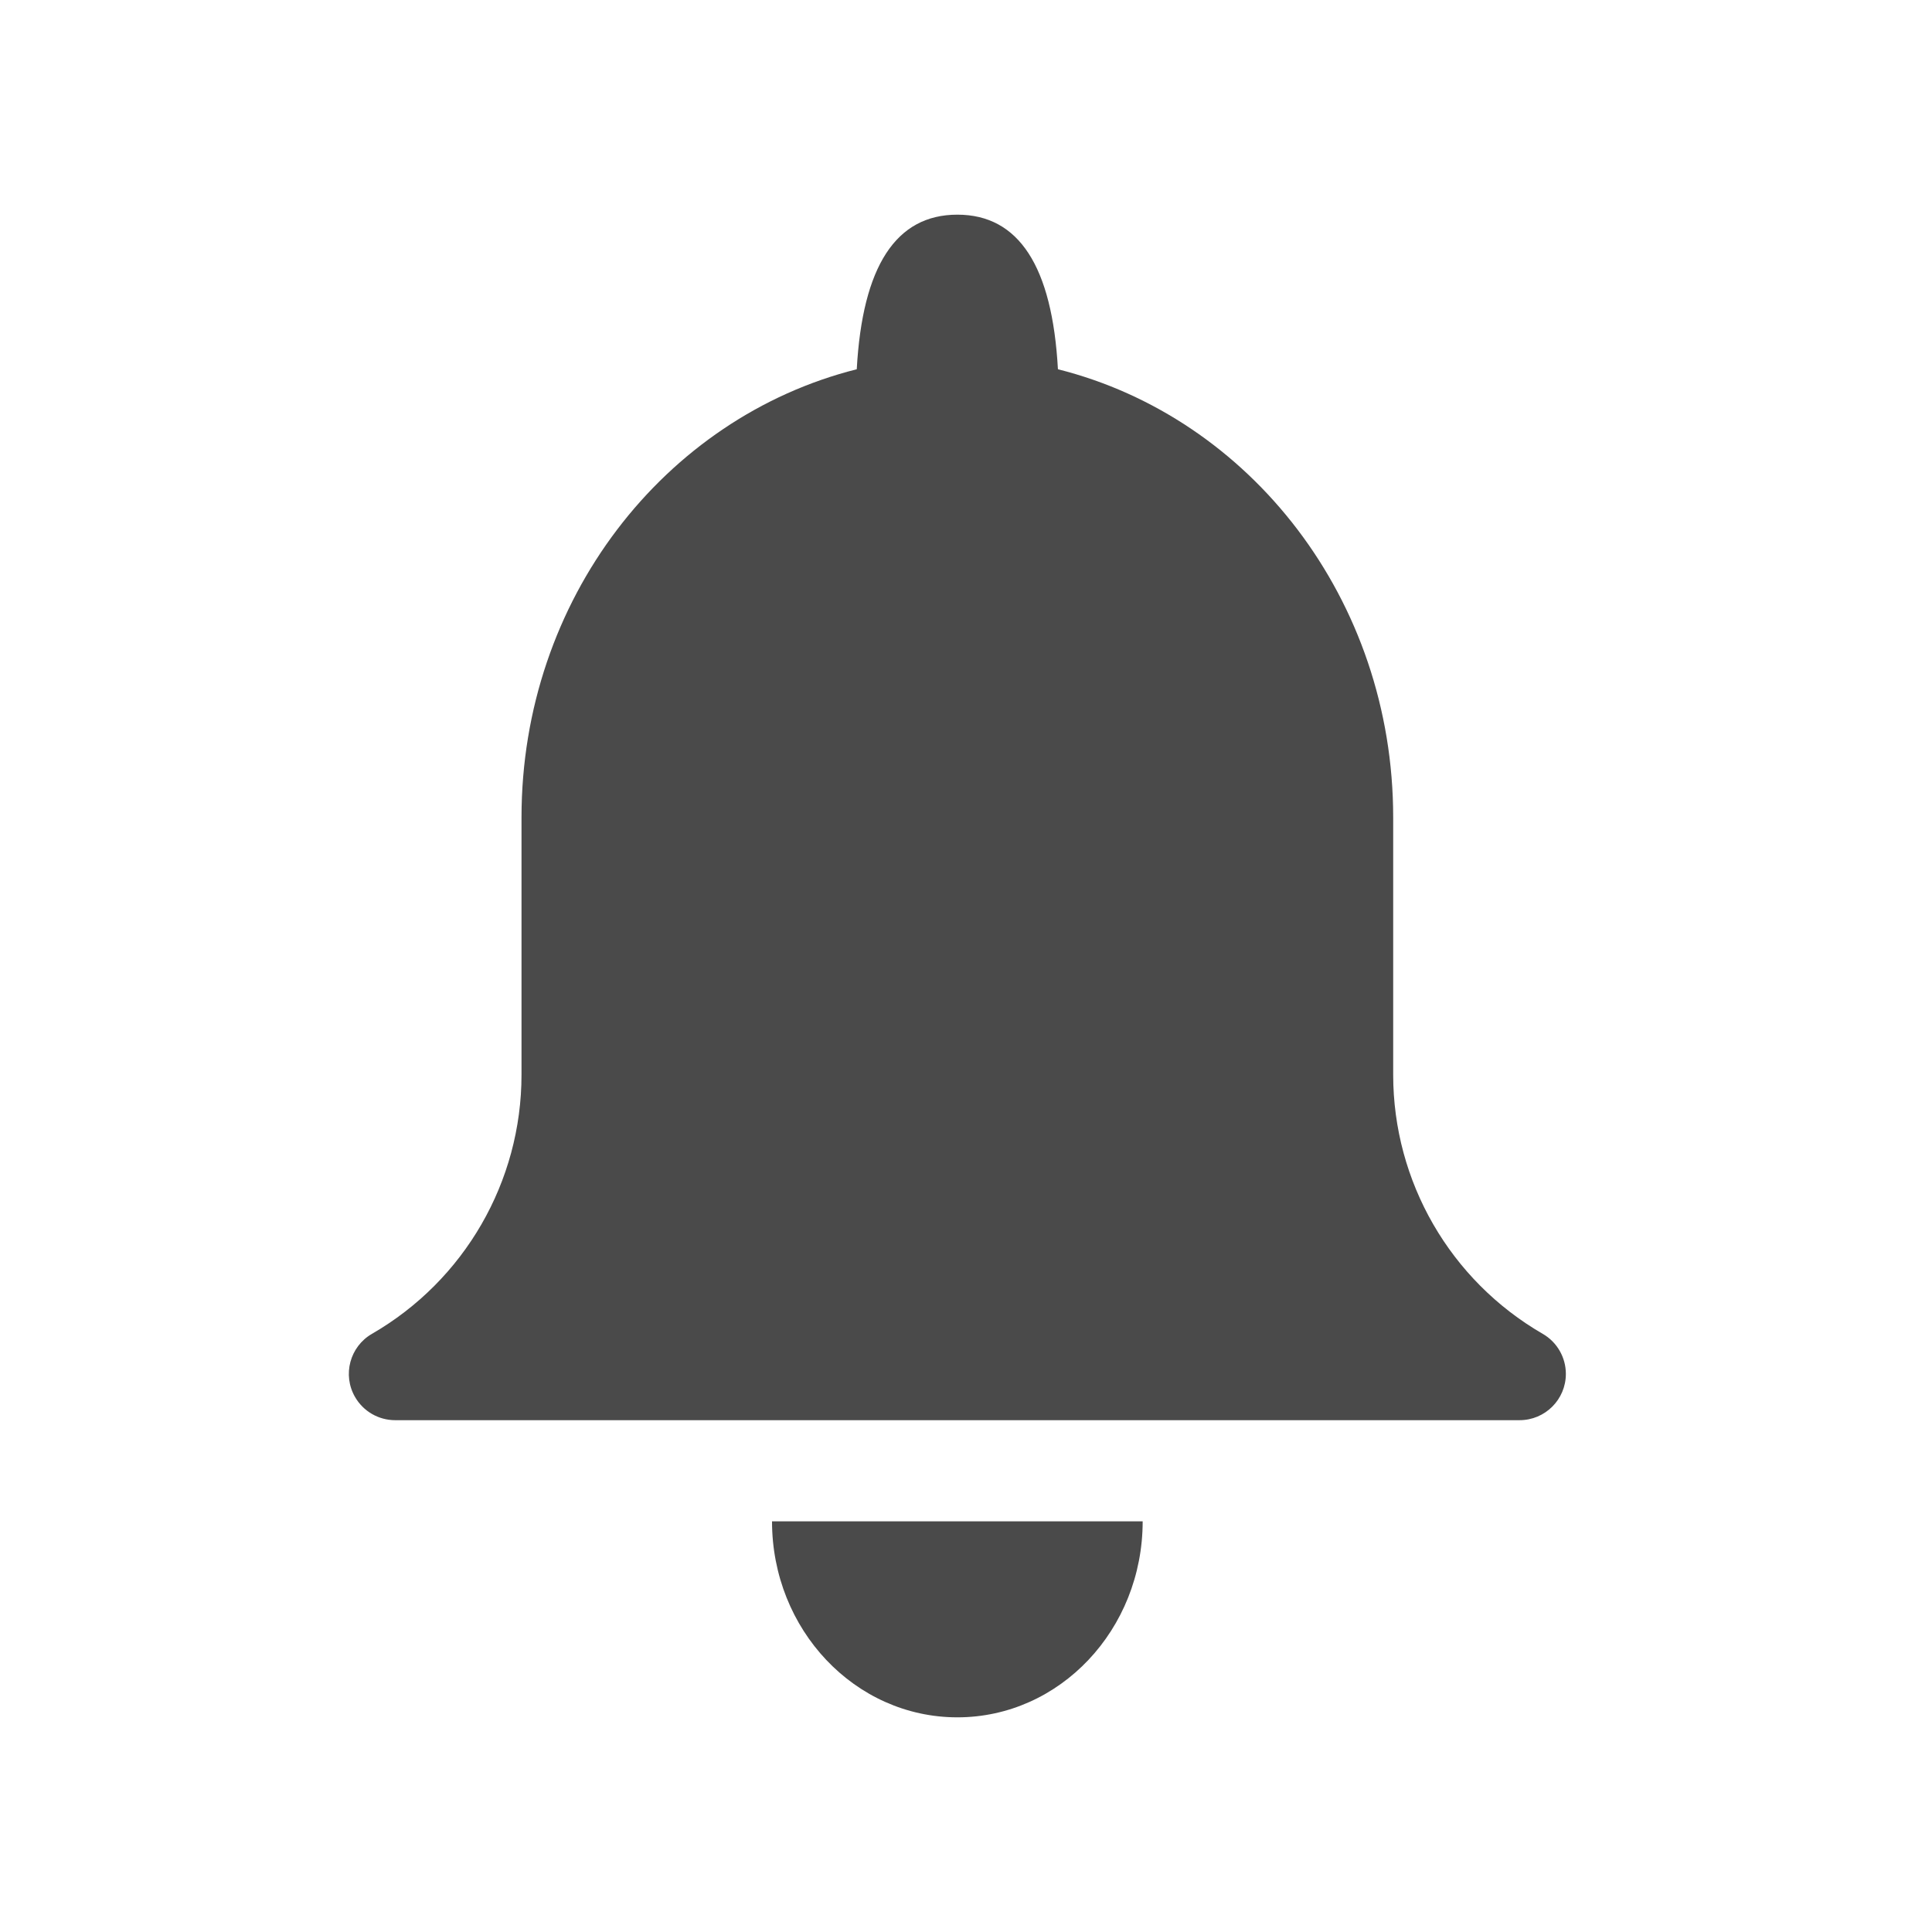
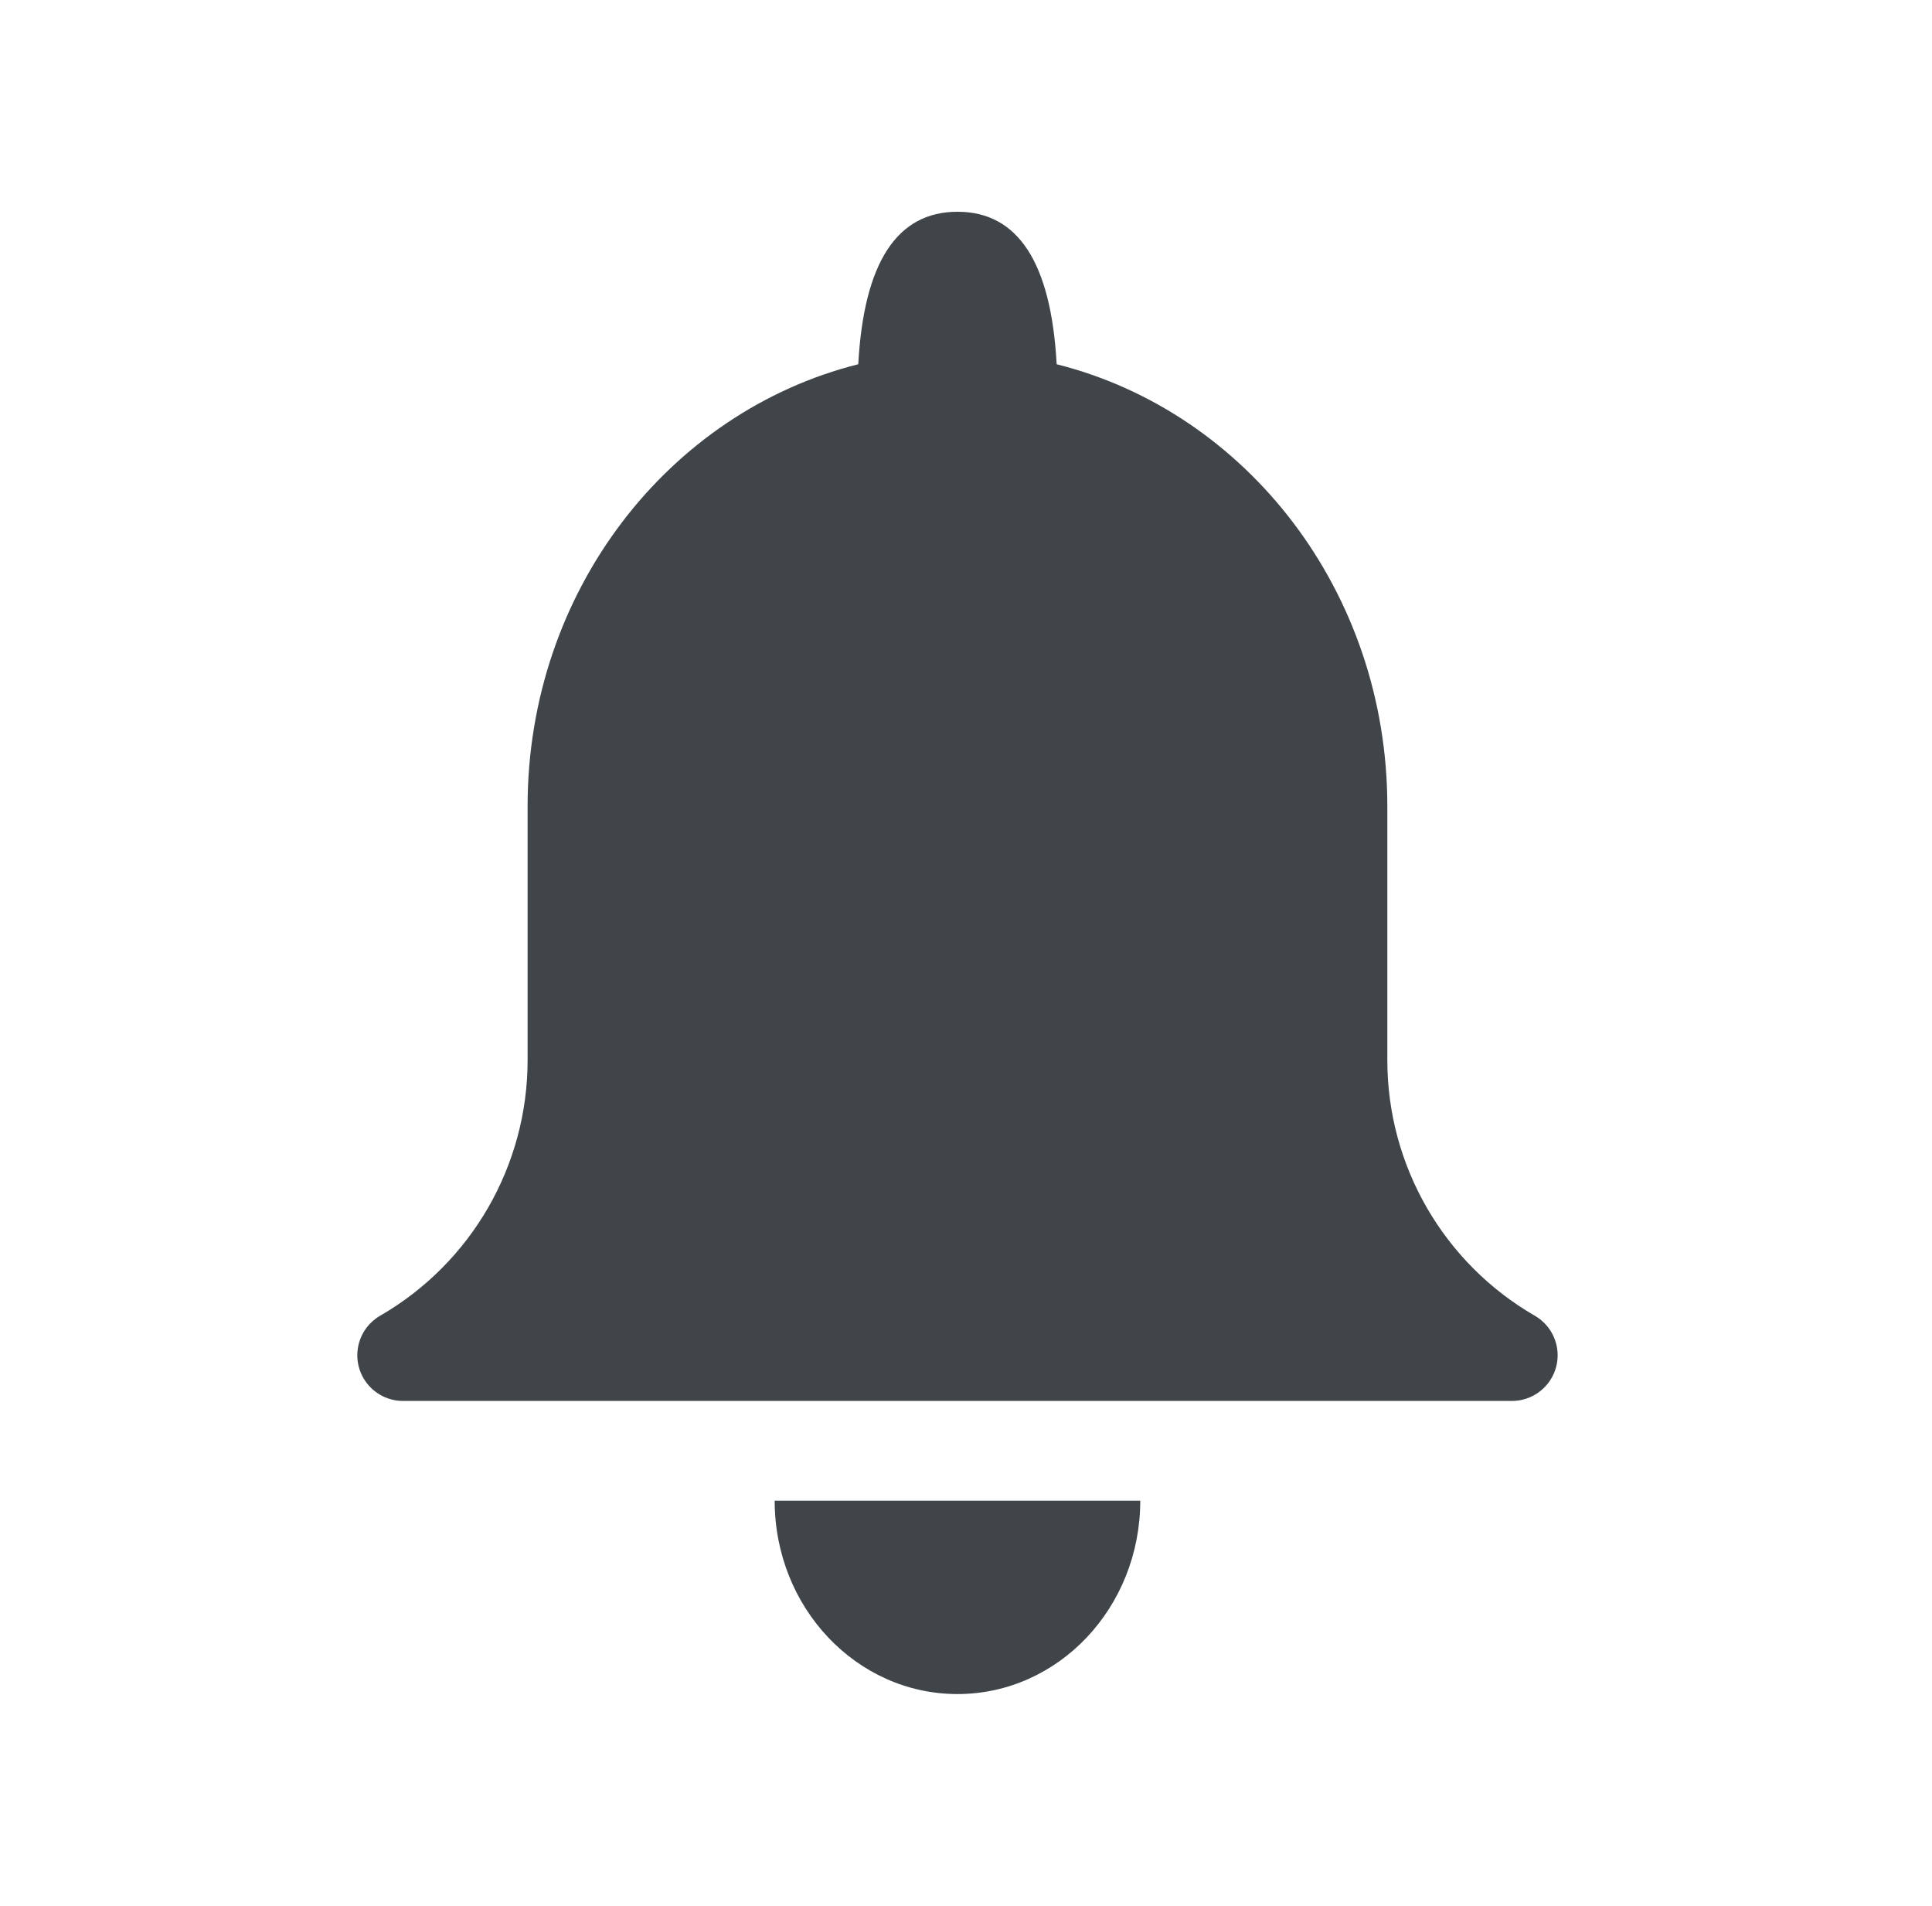
- <svg xmlns="http://www.w3.org/2000/svg" width="72" height="72" viewBox="0 0 72 72" fill="none">
-   <path d="M35.678 64C39.494 64 42.584 60.731 42.584 56.696H28.771C28.771 60.731 31.861 64 35.678 64ZM51.92 40.054V30.463C51.92 22.337 46.585 15.558 39.426 13.761C39.215 9.92 37.965 8 35.678 8C33.39 8 32.141 9.92 31.929 13.761C24.77 15.558 19.435 22.337 19.435 30.463V40.054C19.435 44.036 17.311 47.716 13.862 49.708C13.038 50.184 12.755 51.239 13.232 52.063C13.54 52.597 14.109 52.926 14.725 52.926H56.63C57.583 52.926 58.355 52.154 58.355 51.201C58.355 50.585 58.026 50.016 57.493 49.708C54.044 47.716 51.92 44.036 51.92 40.054Z" fill="#4A4A4A" />
+ <svg xmlns="http://www.w3.org/2000/svg" width="73" height="72" viewBox="0 0 73 72" fill="none">
+   <path d="M36.178 64C39.994 64 43.084 60.731 43.084 56.696H29.271C29.271 60.731 32.361 64 36.178 64ZM52.42 40.054V30.463C52.42 22.337 47.085 15.558 39.926 13.761C39.715 9.92 38.465 8 36.178 8C33.89 8 32.641 9.92 32.429 13.761C25.27 15.558 19.935 22.337 19.935 30.463V40.054C19.935 44.036 17.811 47.716 14.362 49.708C13.538 50.184 13.255 51.239 13.732 52.063C14.04 52.597 14.609 52.926 15.225 52.926H57.13C58.083 52.926 58.855 52.154 58.855 51.201C58.855 50.585 58.526 50.016 57.993 49.708C54.544 47.716 52.42 44.036 52.42 40.054Z" fill="#3F4549" />
</svg>
